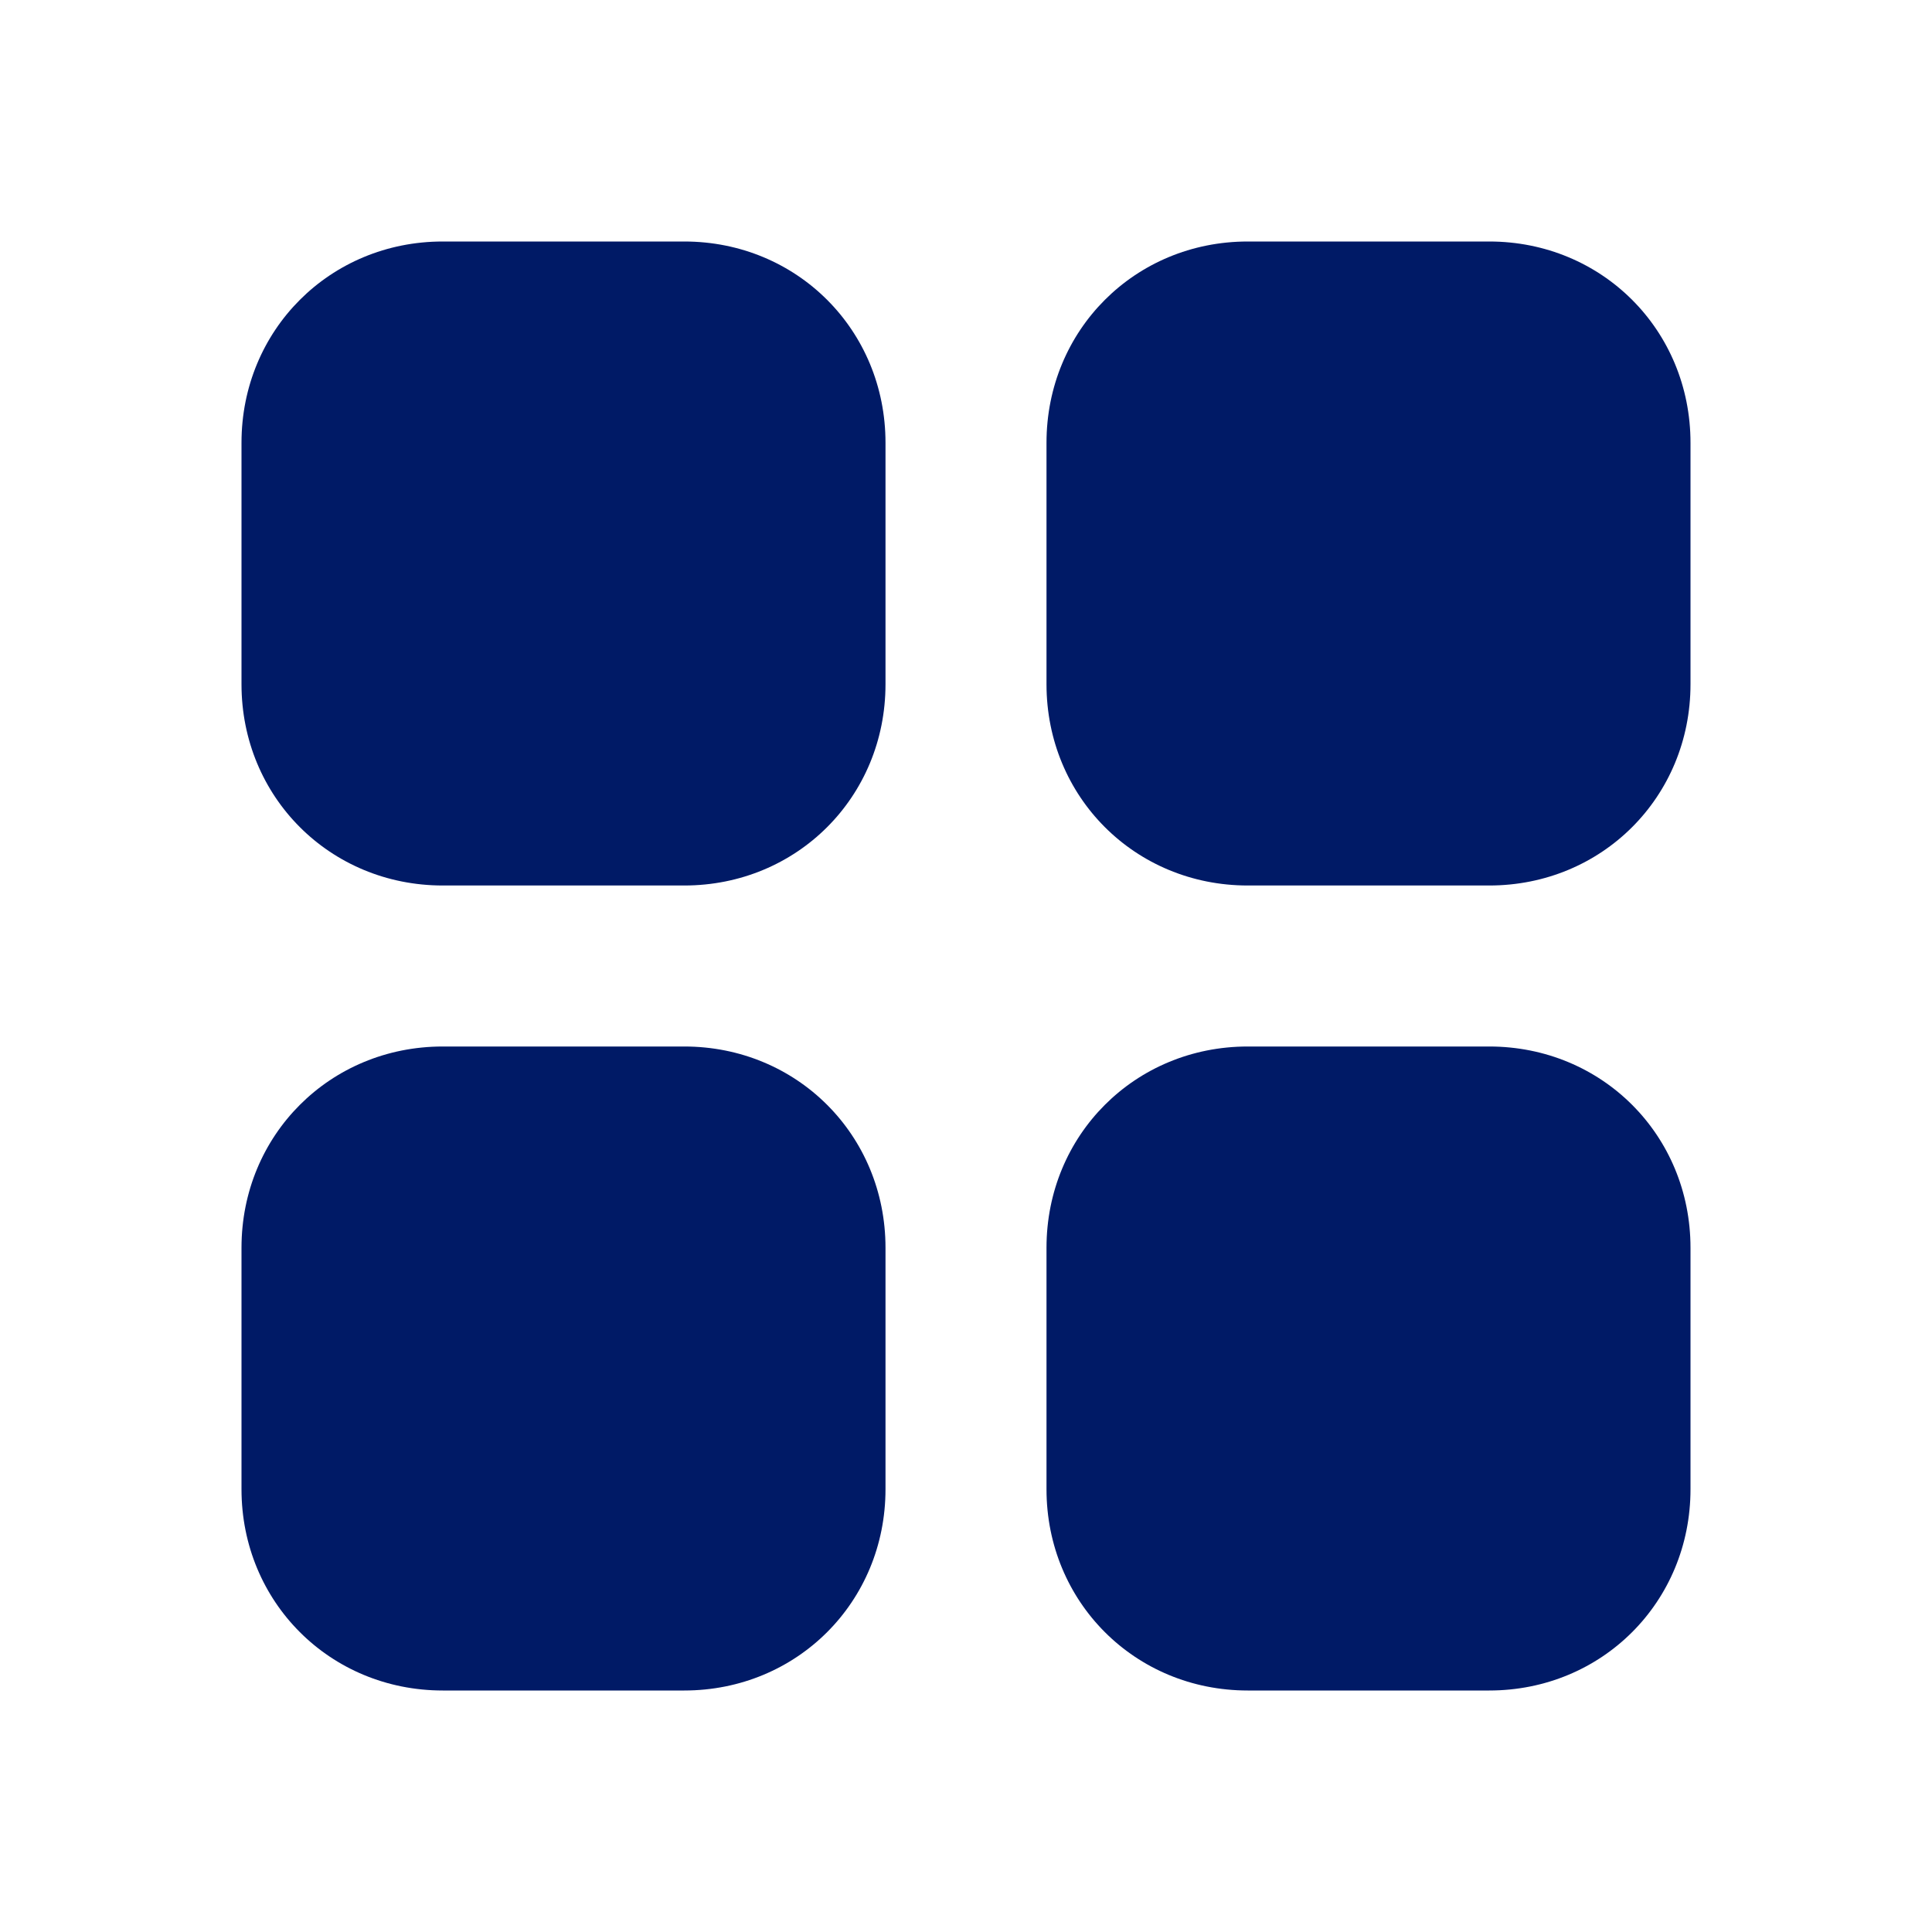
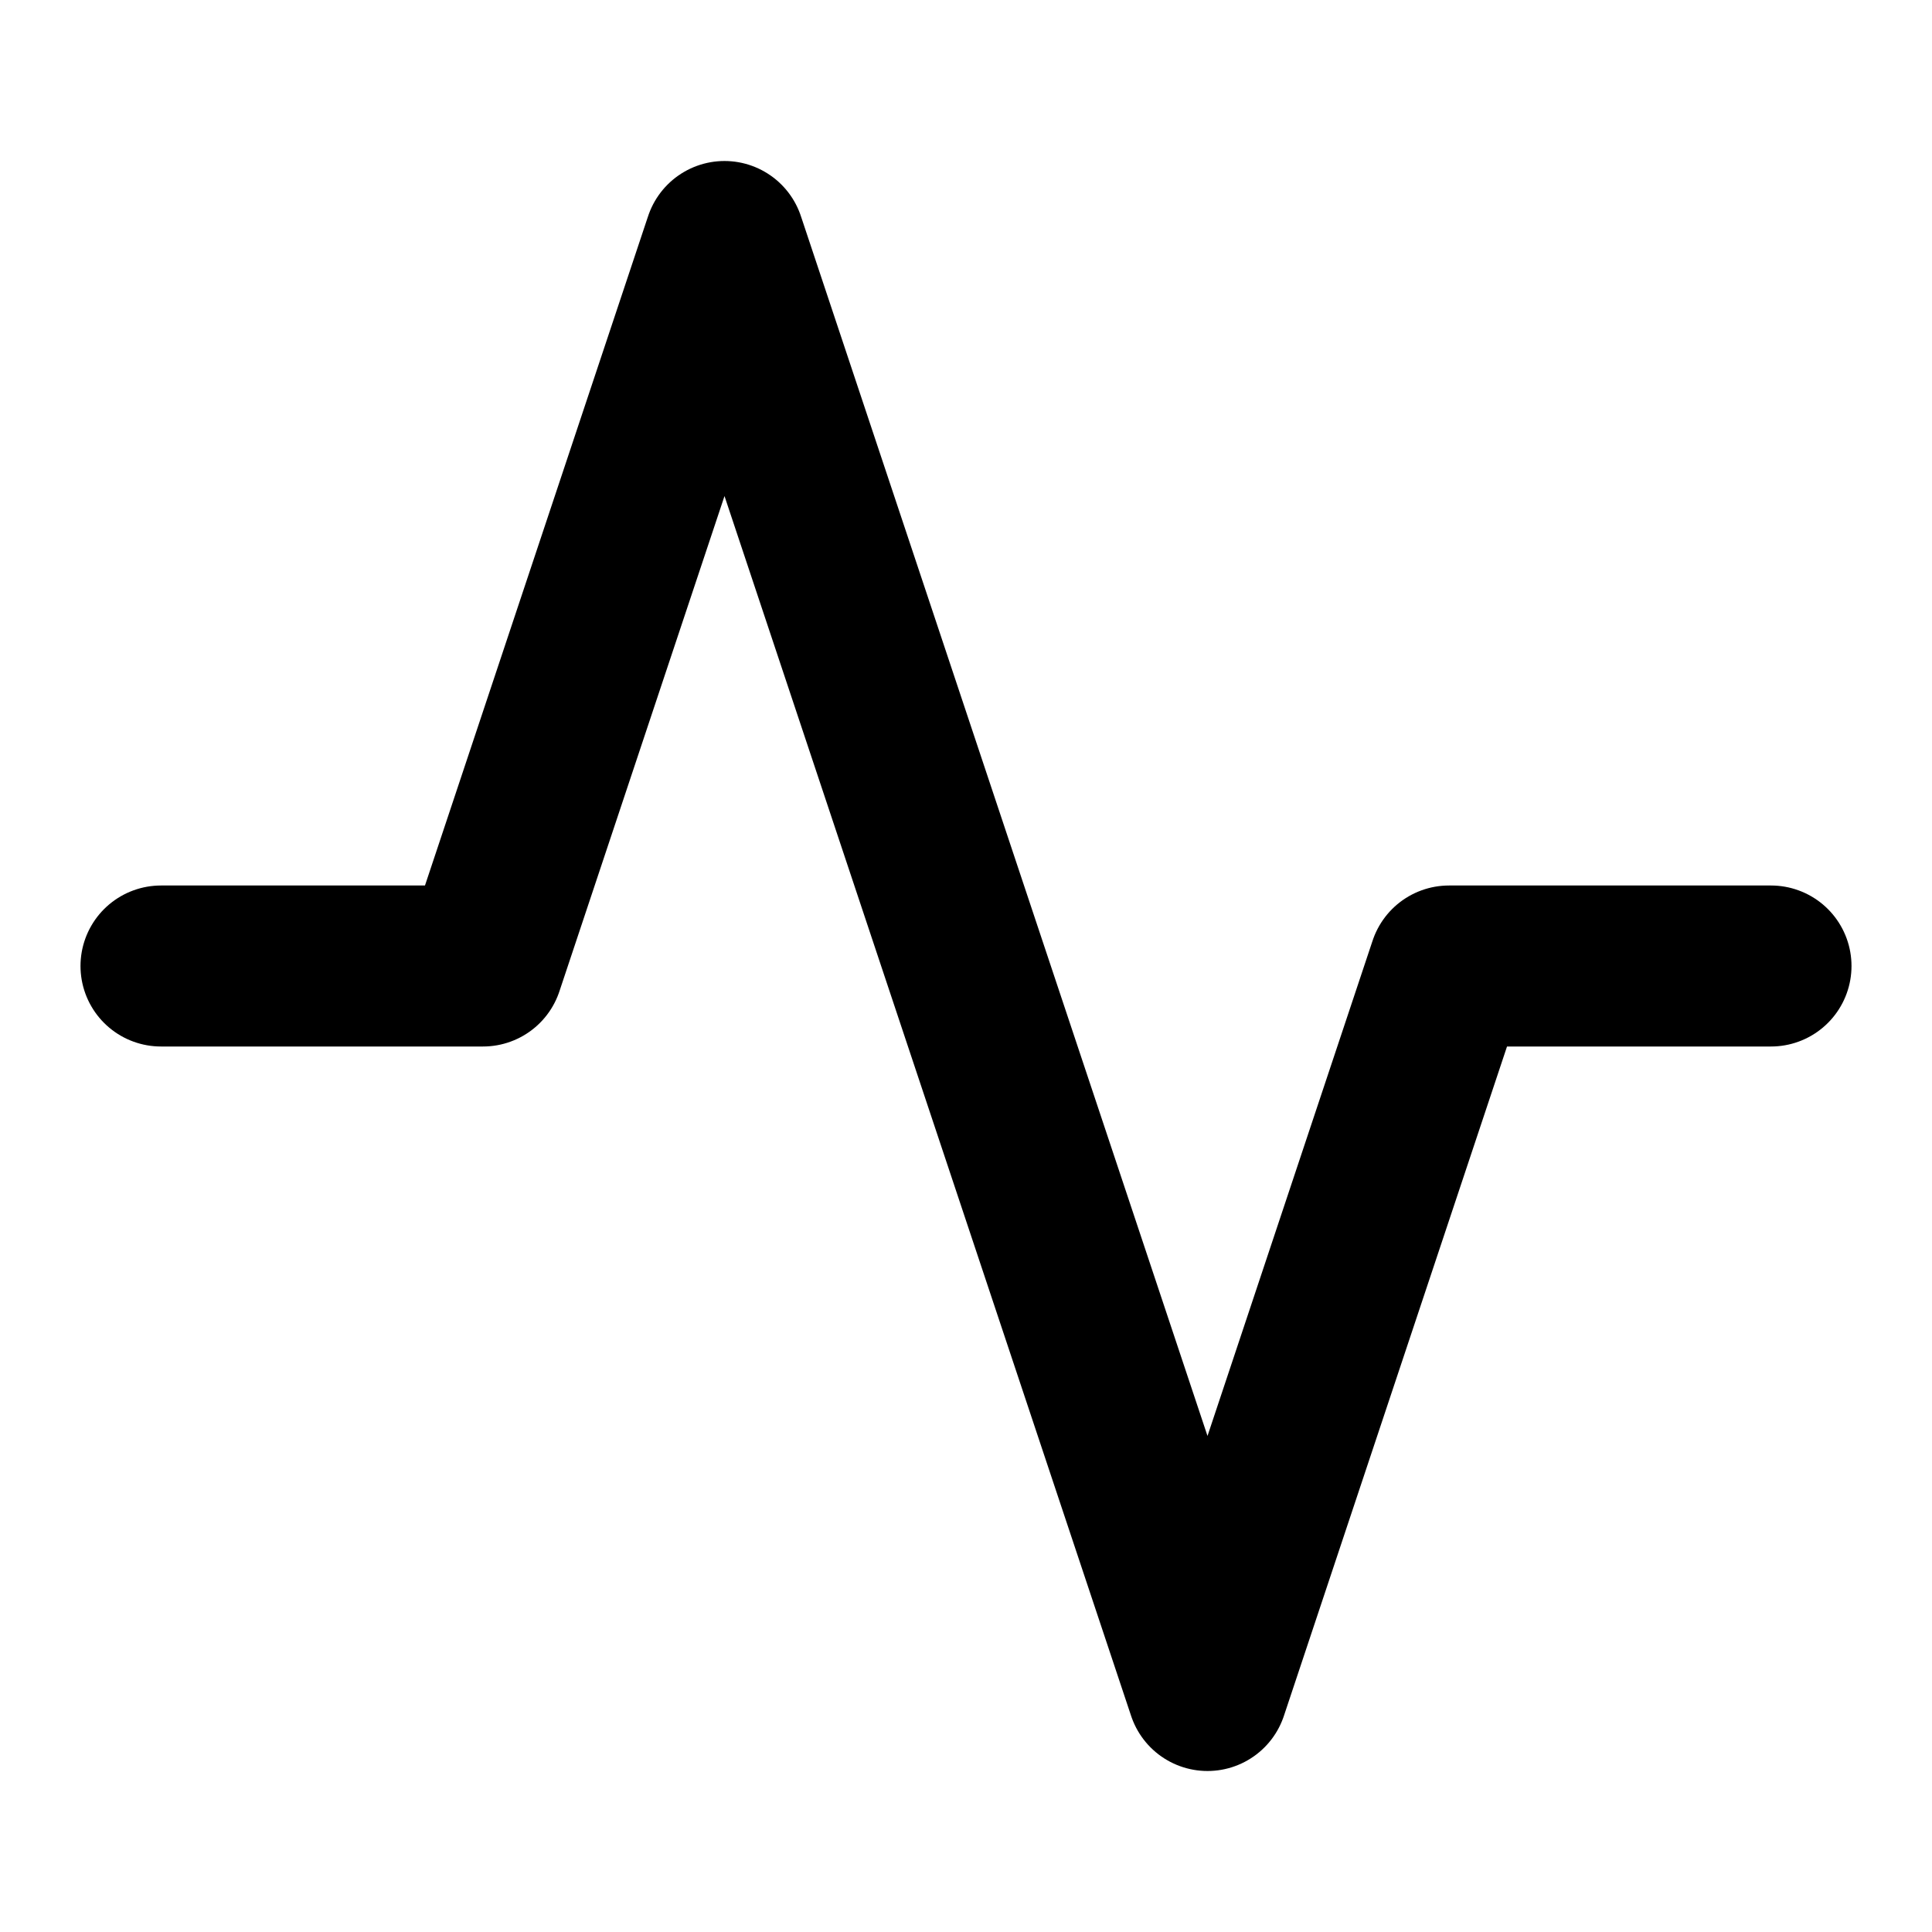
- <svg xmlns="http://www.w3.org/2000/svg" viewBox="0 0 24 24" width="1em" height="1em" fill="#001a66">
-   <path d="M8.5 3H5.5C4.1 3 3 4.1 3 5.5V8.5C3 9.9 4.1 11 5.5 11H8.5C9.9 11 11 9.9 11 8.5V5.5C11 4.1 9.9 3 8.5 3zM18.5 3H15.5C14.1 3 13 4.1 13 5.5V8.5C13 9.9 14.1 11 15.5 11H18.5C19.9 11 21 9.9 21 8.5V5.5C21 4.1 19.9 3 18.5 3zM8.5 13H5.5C4.1 13 3 14.1 3 15.5V18.5C3 19.9 4.1 21 5.5 21H8.5C9.9 21 11 19.9 11 18.5V15.5C11 14.1 9.9 13 8.5 13zM18.5 13H15.5C14.1 13 13 14.1 13 15.5V18.5C13 19.9 14.1 21 15.5 21H18.5C19.9 21 21 19.9 21 18.5V15.5C21 14.1 19.9 13 18.5 13z" />
+ <svg xmlns="http://www.w3.org/2000/svg" width="24" height="24" viewBox="0 0 24 24" fill="none" stroke="currentColor" stroke-width="2" stroke-linecap="round" stroke-linejoin="round">
+   <path d="M22 12h-4l-3 9L9 3l-3 9H2" />
</svg>
